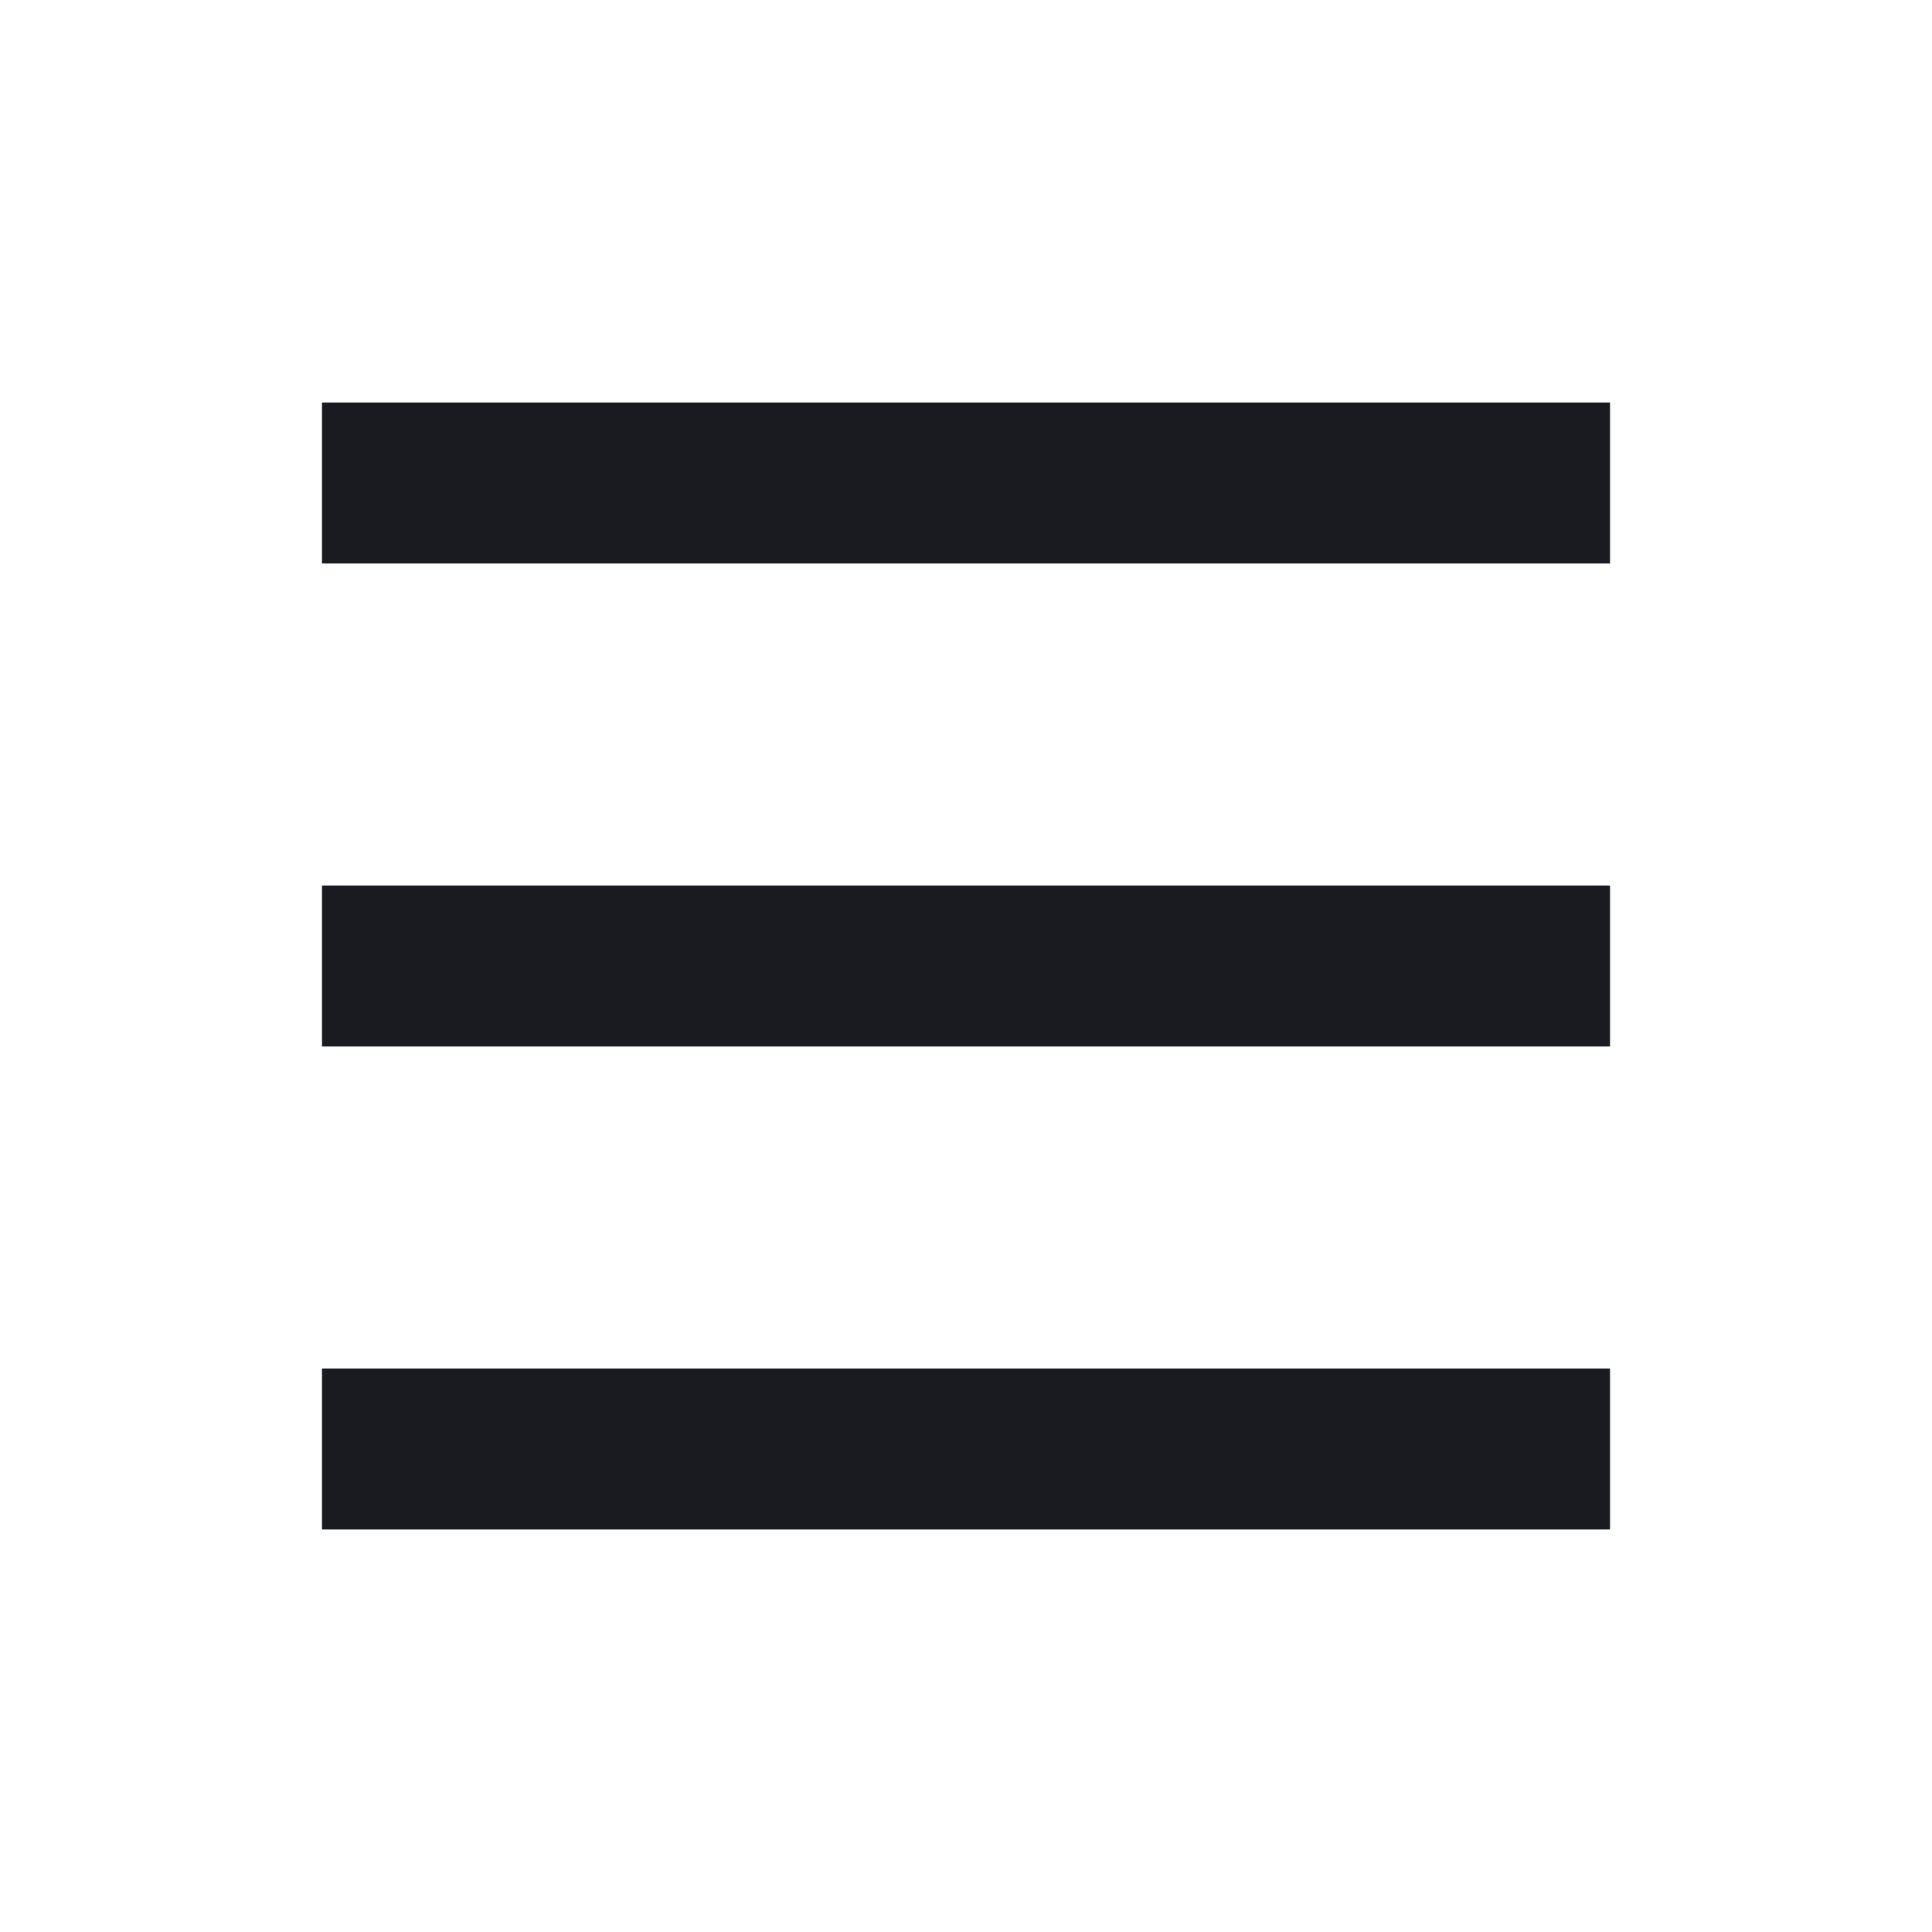
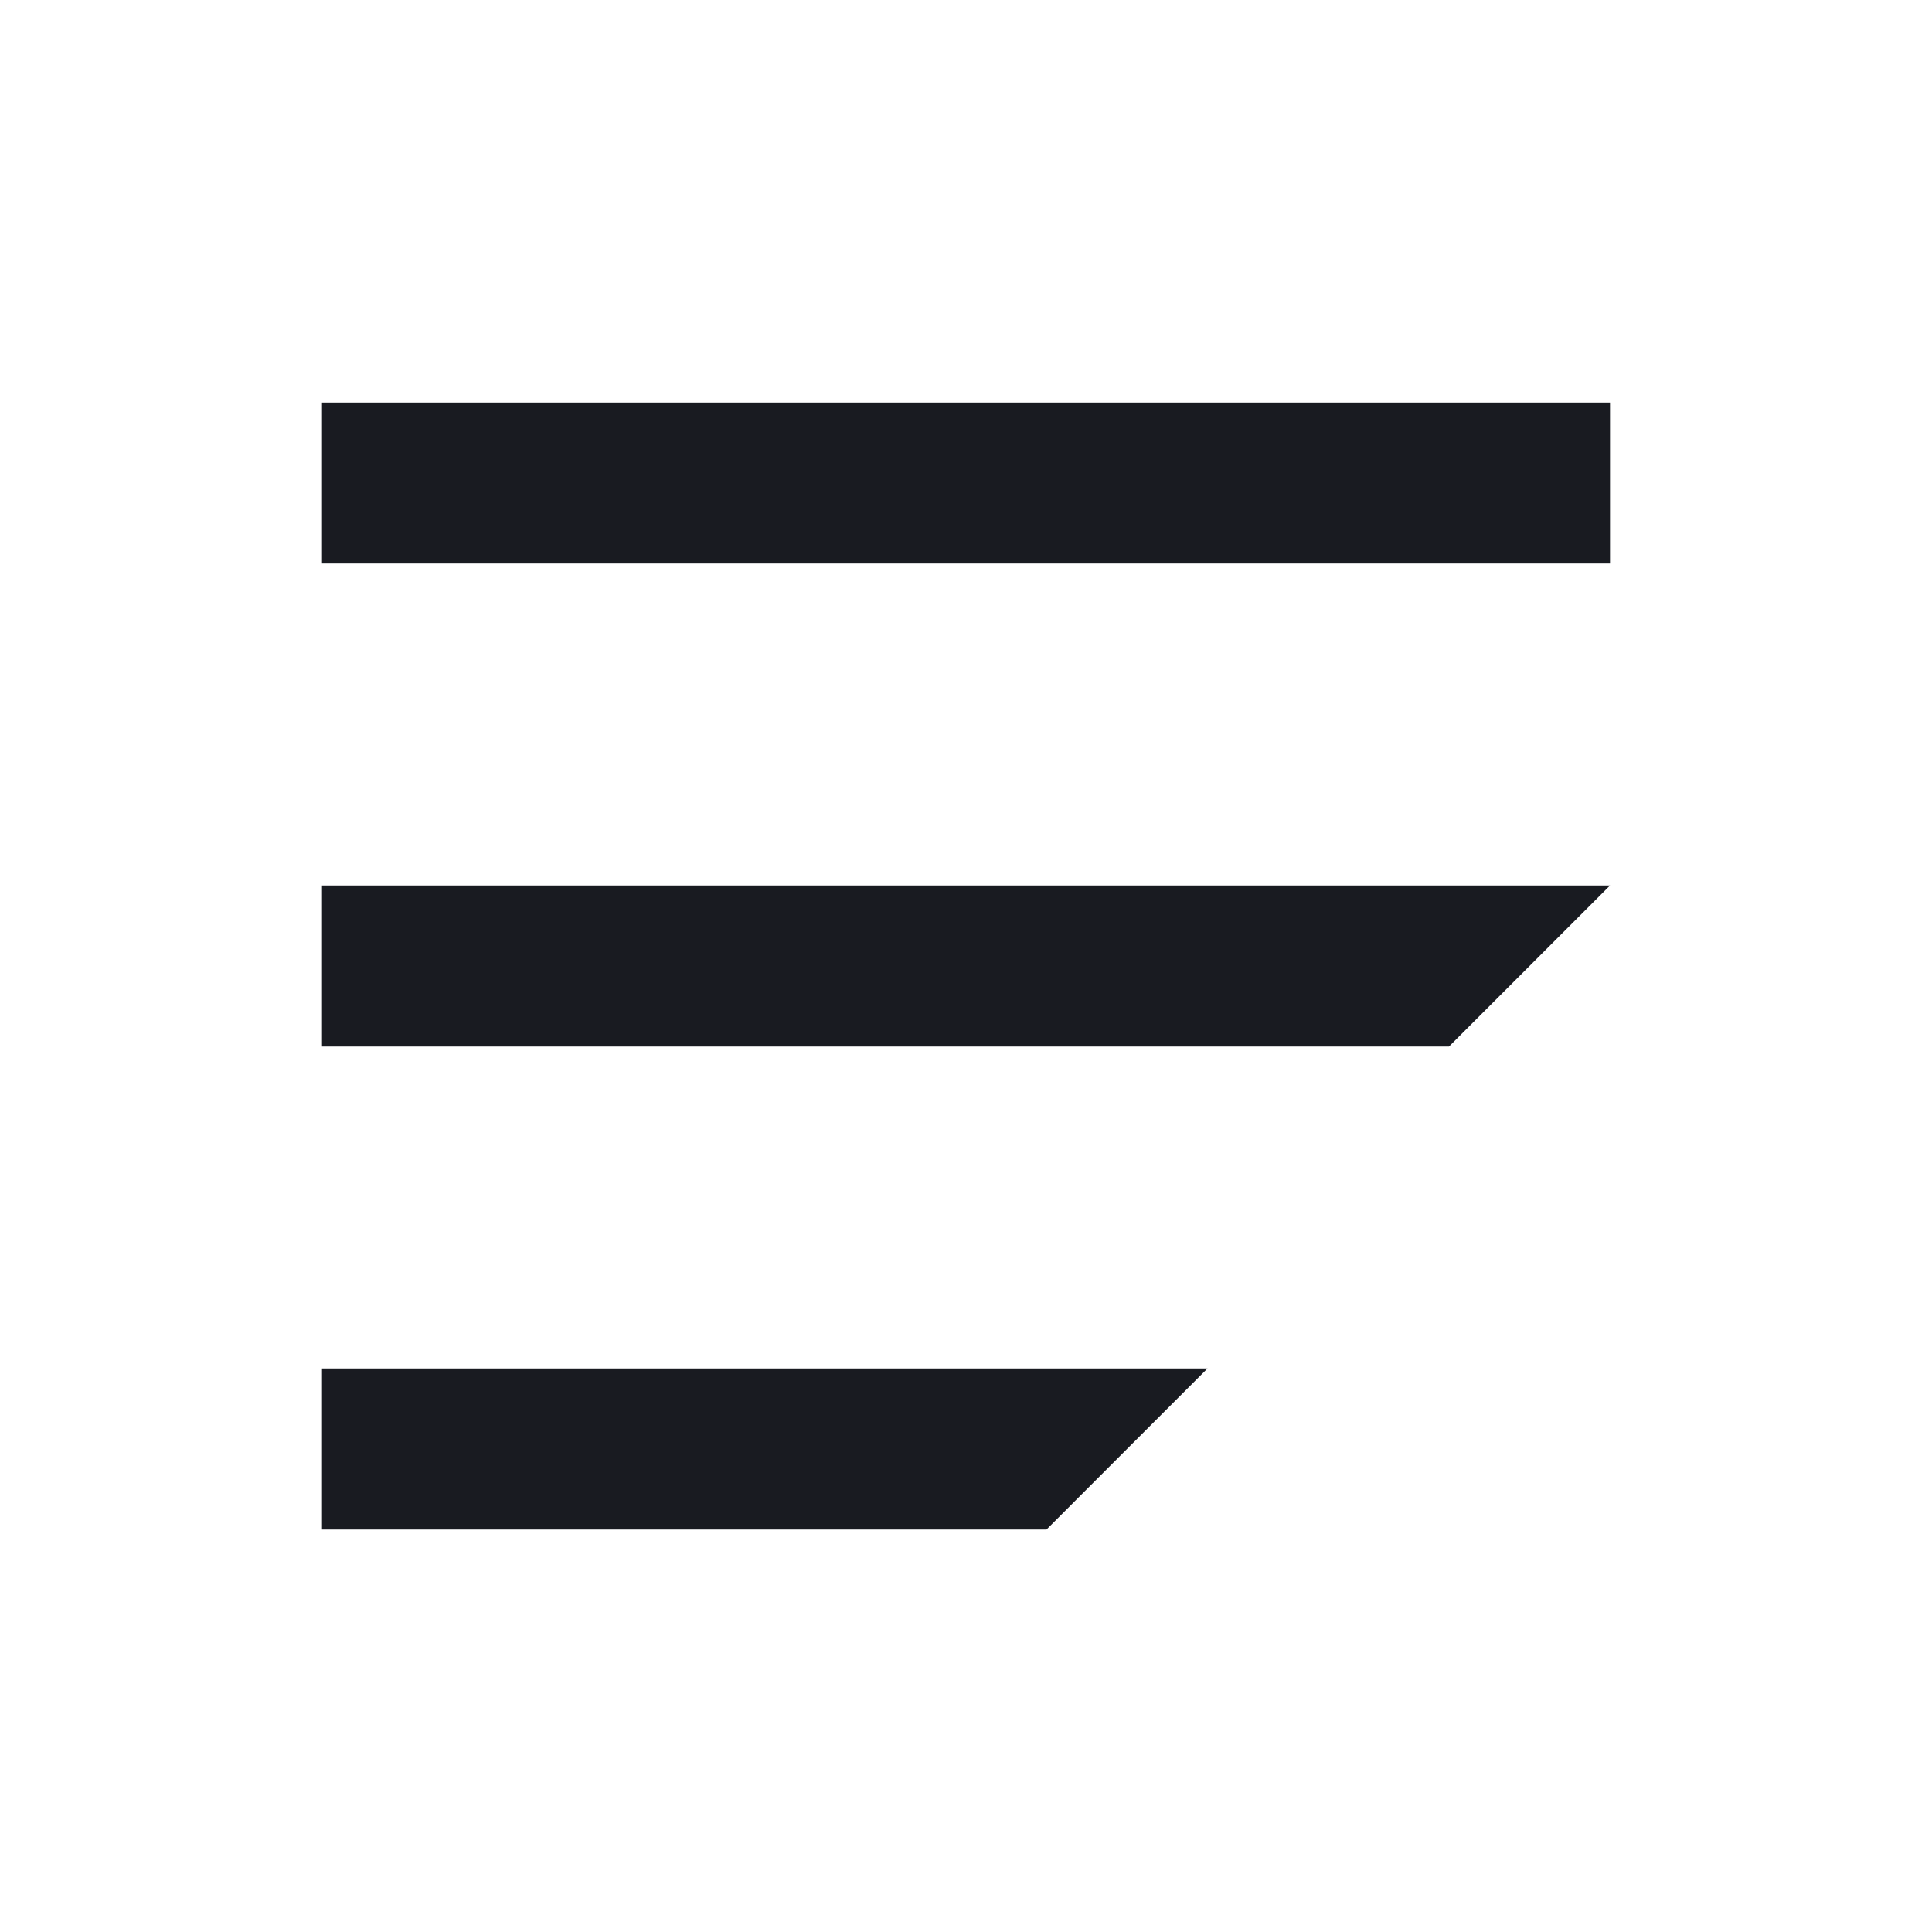
<svg xmlns="http://www.w3.org/2000/svg" width="24" height="24" viewBox="0 0 24 24" fill="none">
  <line x1="4" y1="6" x2="20" y2="6" stroke="#191B21" stroke-width="2" />
-   <line x1="4" y1="12" x2="20" y2="12" stroke="#191B21" stroke-width="2" />
-   <line x1="4" y1="18" x2="20" y2="18" stroke="#191B21" stroke-width="2" />
+   <path fill-rule="evenodd" clip-rule="evenodd" d="M4 19L15 19L13 19L15 17H4V19Z" fill="#191B21" />
+   <path fill-rule="evenodd" clip-rule="evenodd" d="M4 13L20 13L18 13L20 11H4V13Z" fill="#191B21" />
</svg>
